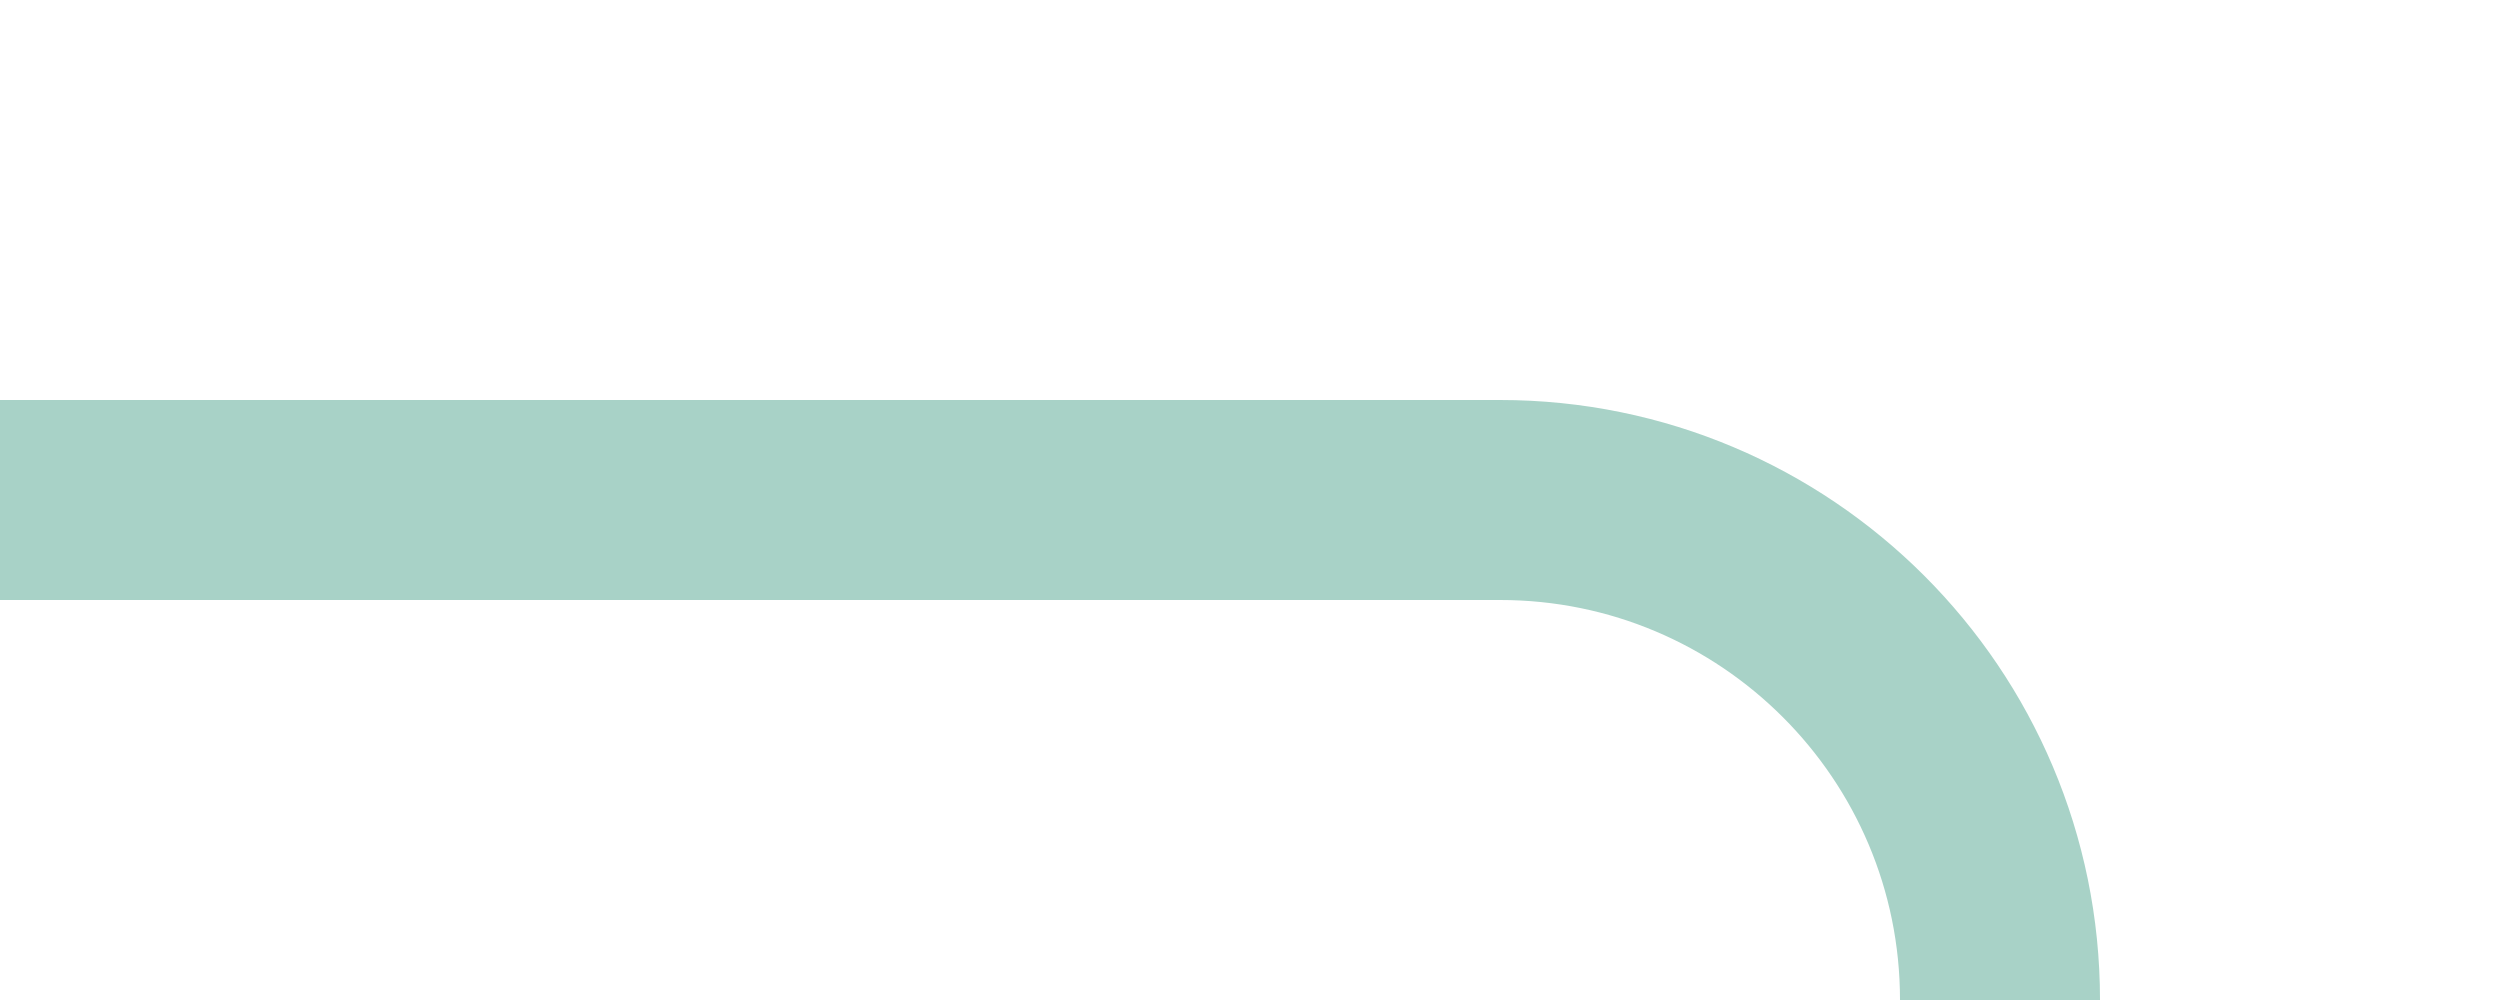
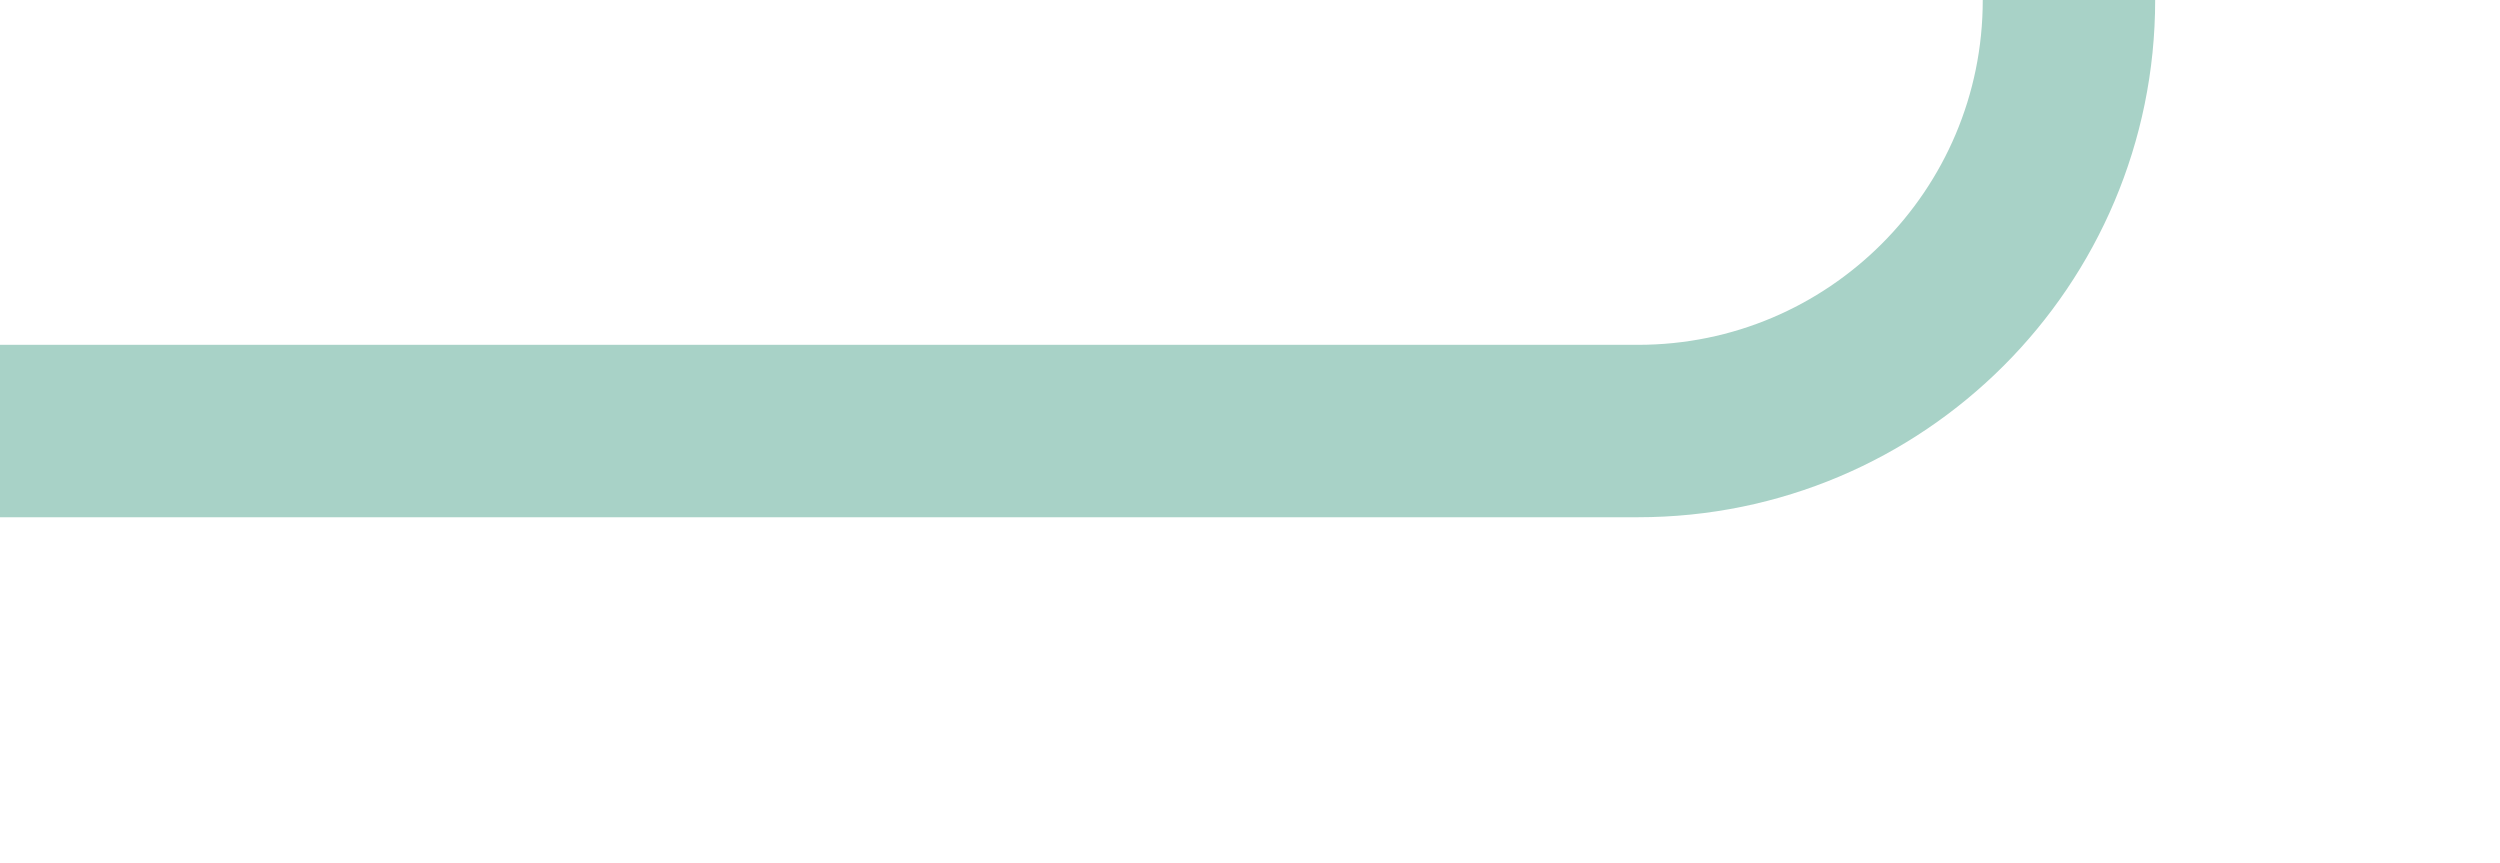
- <svg xmlns="http://www.w3.org/2000/svg" version="1.1" width="25px" height="10px" preserveAspectRatio="xMinYMid meet" viewBox="170 1982  25 8">
-   <path d="M 170 1986  L 185 1986  A 5 5 0 0 1 190 1991 L 190 2184  A 5 5 0 0 0 195 2189 L 206 2189  " stroke-width="2" stroke="#a8d2c7" fill="none" />
+ <svg xmlns="http://www.w3.org/2000/svg" version="1.1" width="29px" height="10px" preserveAspectRatio="xMinYMid meet" viewBox="306 1777  29 8">
+   <path d="M 306 1781  L 325 1781  A 5 5 0 0 0 330 1776 L 330 1745  A 5 5 0 0 1 335 1740 L 346 1740  " stroke-width="2" stroke="#a8d2c7" fill="none" />
</svg>
